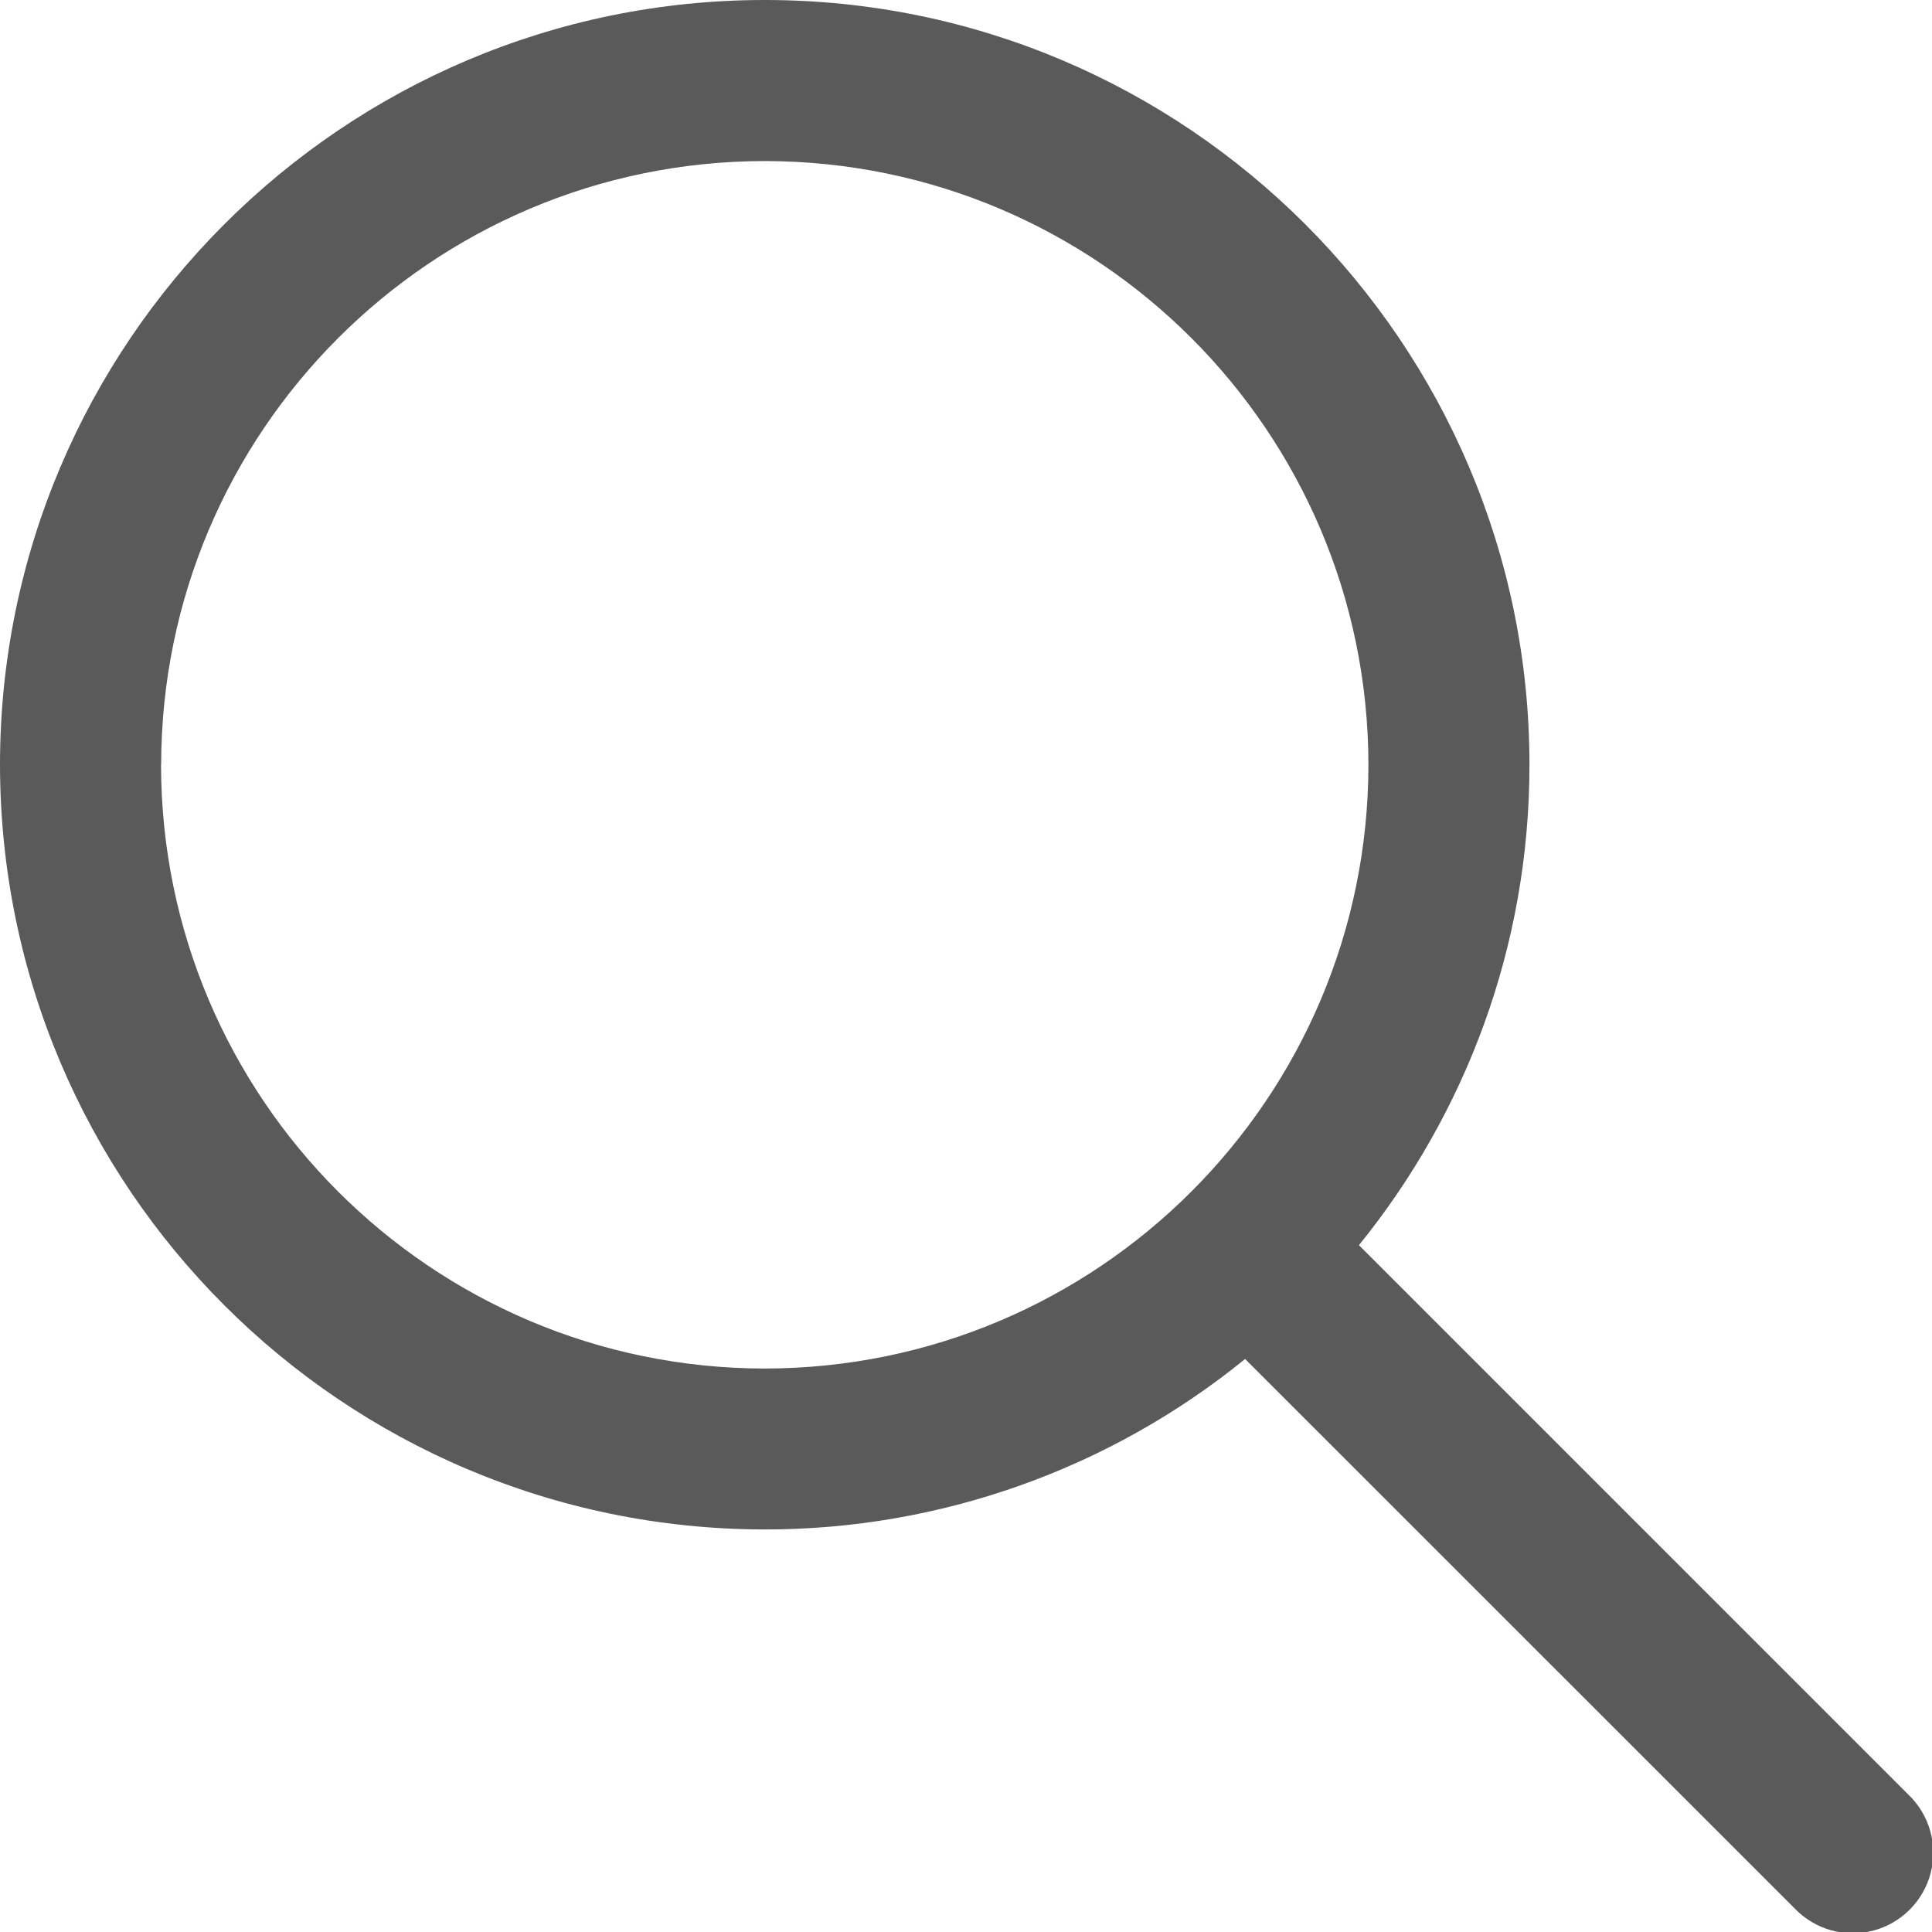
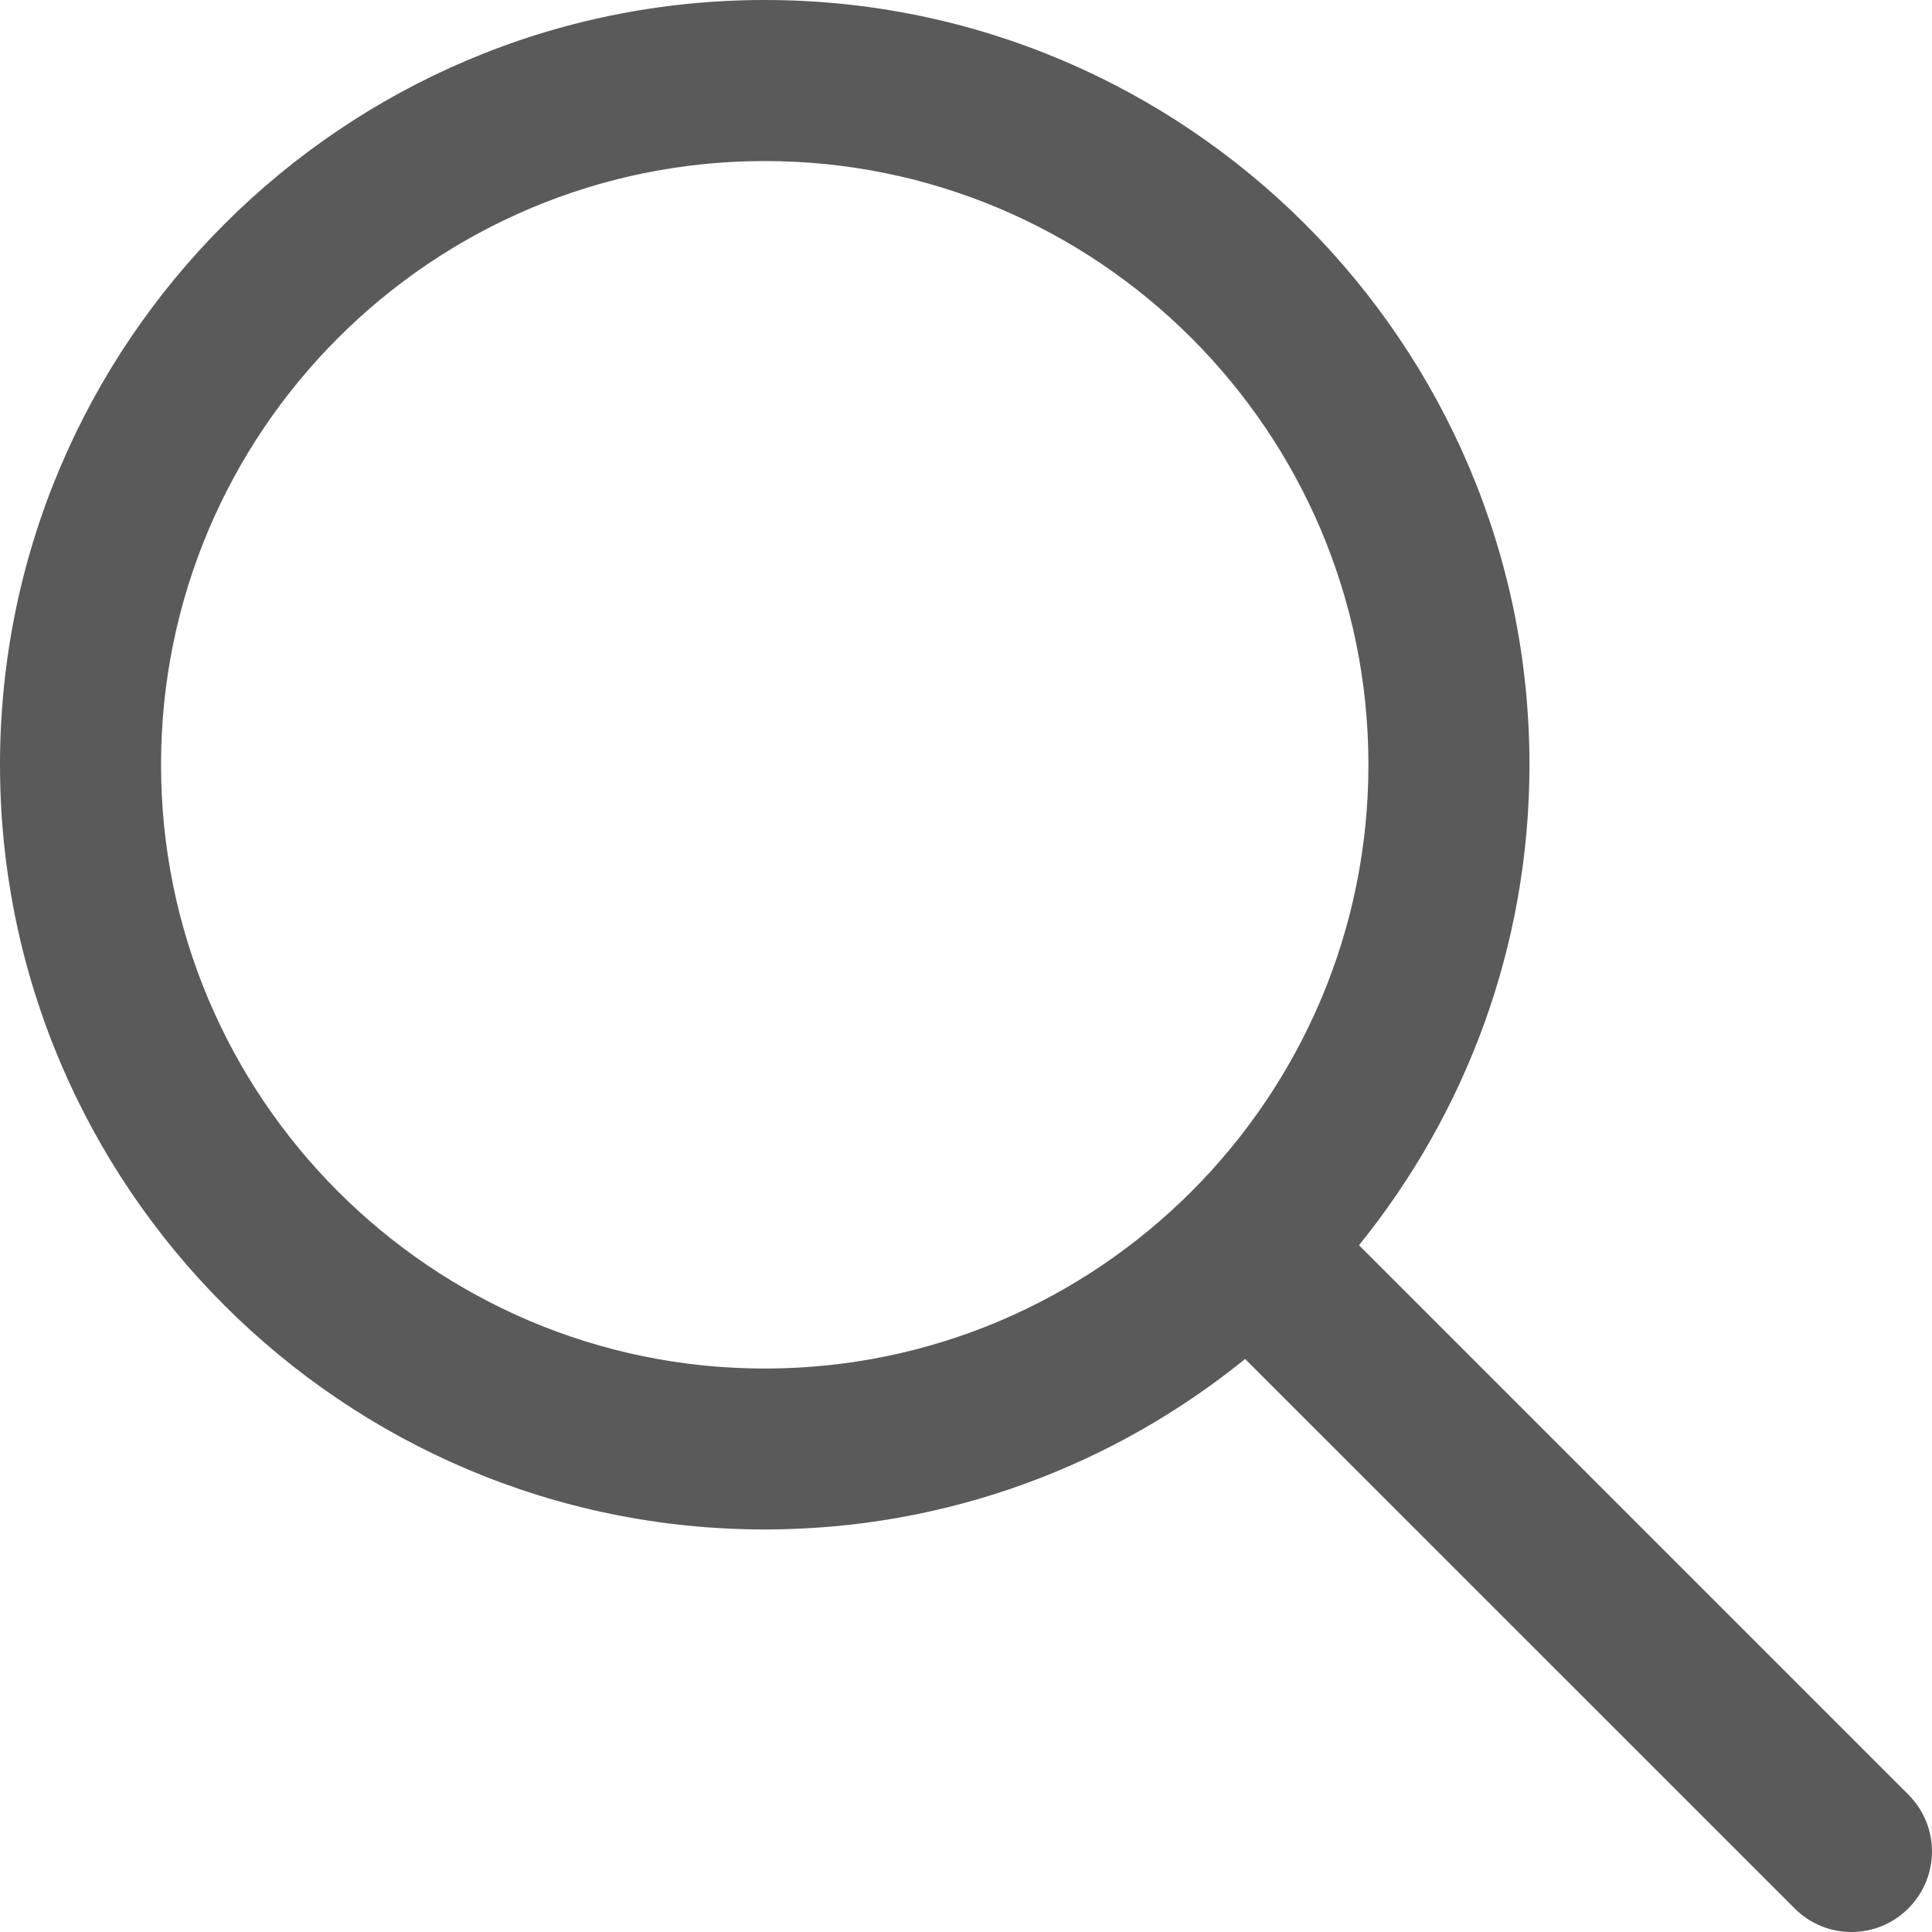
- <svg xmlns="http://www.w3.org/2000/svg" width="17" height="17" fill="none">
-   <path fill-rule="evenodd" clip-rule="evenodd" d="M11.958 10.957l4.834 4.834a.708.708 0 11-1.001 1.001l-4.835-4.834a6.697 6.697 0 01-4.227 1.5A6.737 6.737 0 010 6.73C0 3.02 3.019 0 6.73 0c3.71 0 6.728 3.019 6.728 6.73 0 1.6-.564 3.07-1.5 4.226zM1.417 6.729a5.318 5.318 0 005.312 5.313 5.318 5.318 0 005.312-5.313A5.318 5.318 0 006.73 1.417a5.318 5.318 0 00-5.312 5.312z" fill="#5A5A5A" />
+ <svg xmlns="http://www.w3.org/2000/svg" width="17" height="17" viewBox="0 0 17 17" fill="none">
+   <path fill-rule="evenodd" clip-rule="evenodd" d="M11.958 10.957L16.792 15.791C17.069 16.068 17.069 16.515 16.792 16.792C16.654 16.931 16.473 17 16.291 17C16.11 17 15.929 16.931 15.791 16.792L10.956 11.958C9.8 12.895 8.33 13.458 6.729 13.458C3.019 13.458 0 10.439 0 6.729C0 3.019 3.019 0 6.729 0C10.439 0 13.458 3.019 13.458 6.729C13.458 8.33 12.894 9.8 11.958 10.957ZM1.417 6.729C1.417 9.659 3.799 12.042 6.729 12.042C9.659 12.042 12.041 9.659 12.041 6.729C12.041 3.799 9.659 1.417 6.729 1.417C3.799 1.417 1.417 3.799 1.417 6.729Z" fill="#5A5A5A" />
</svg>
